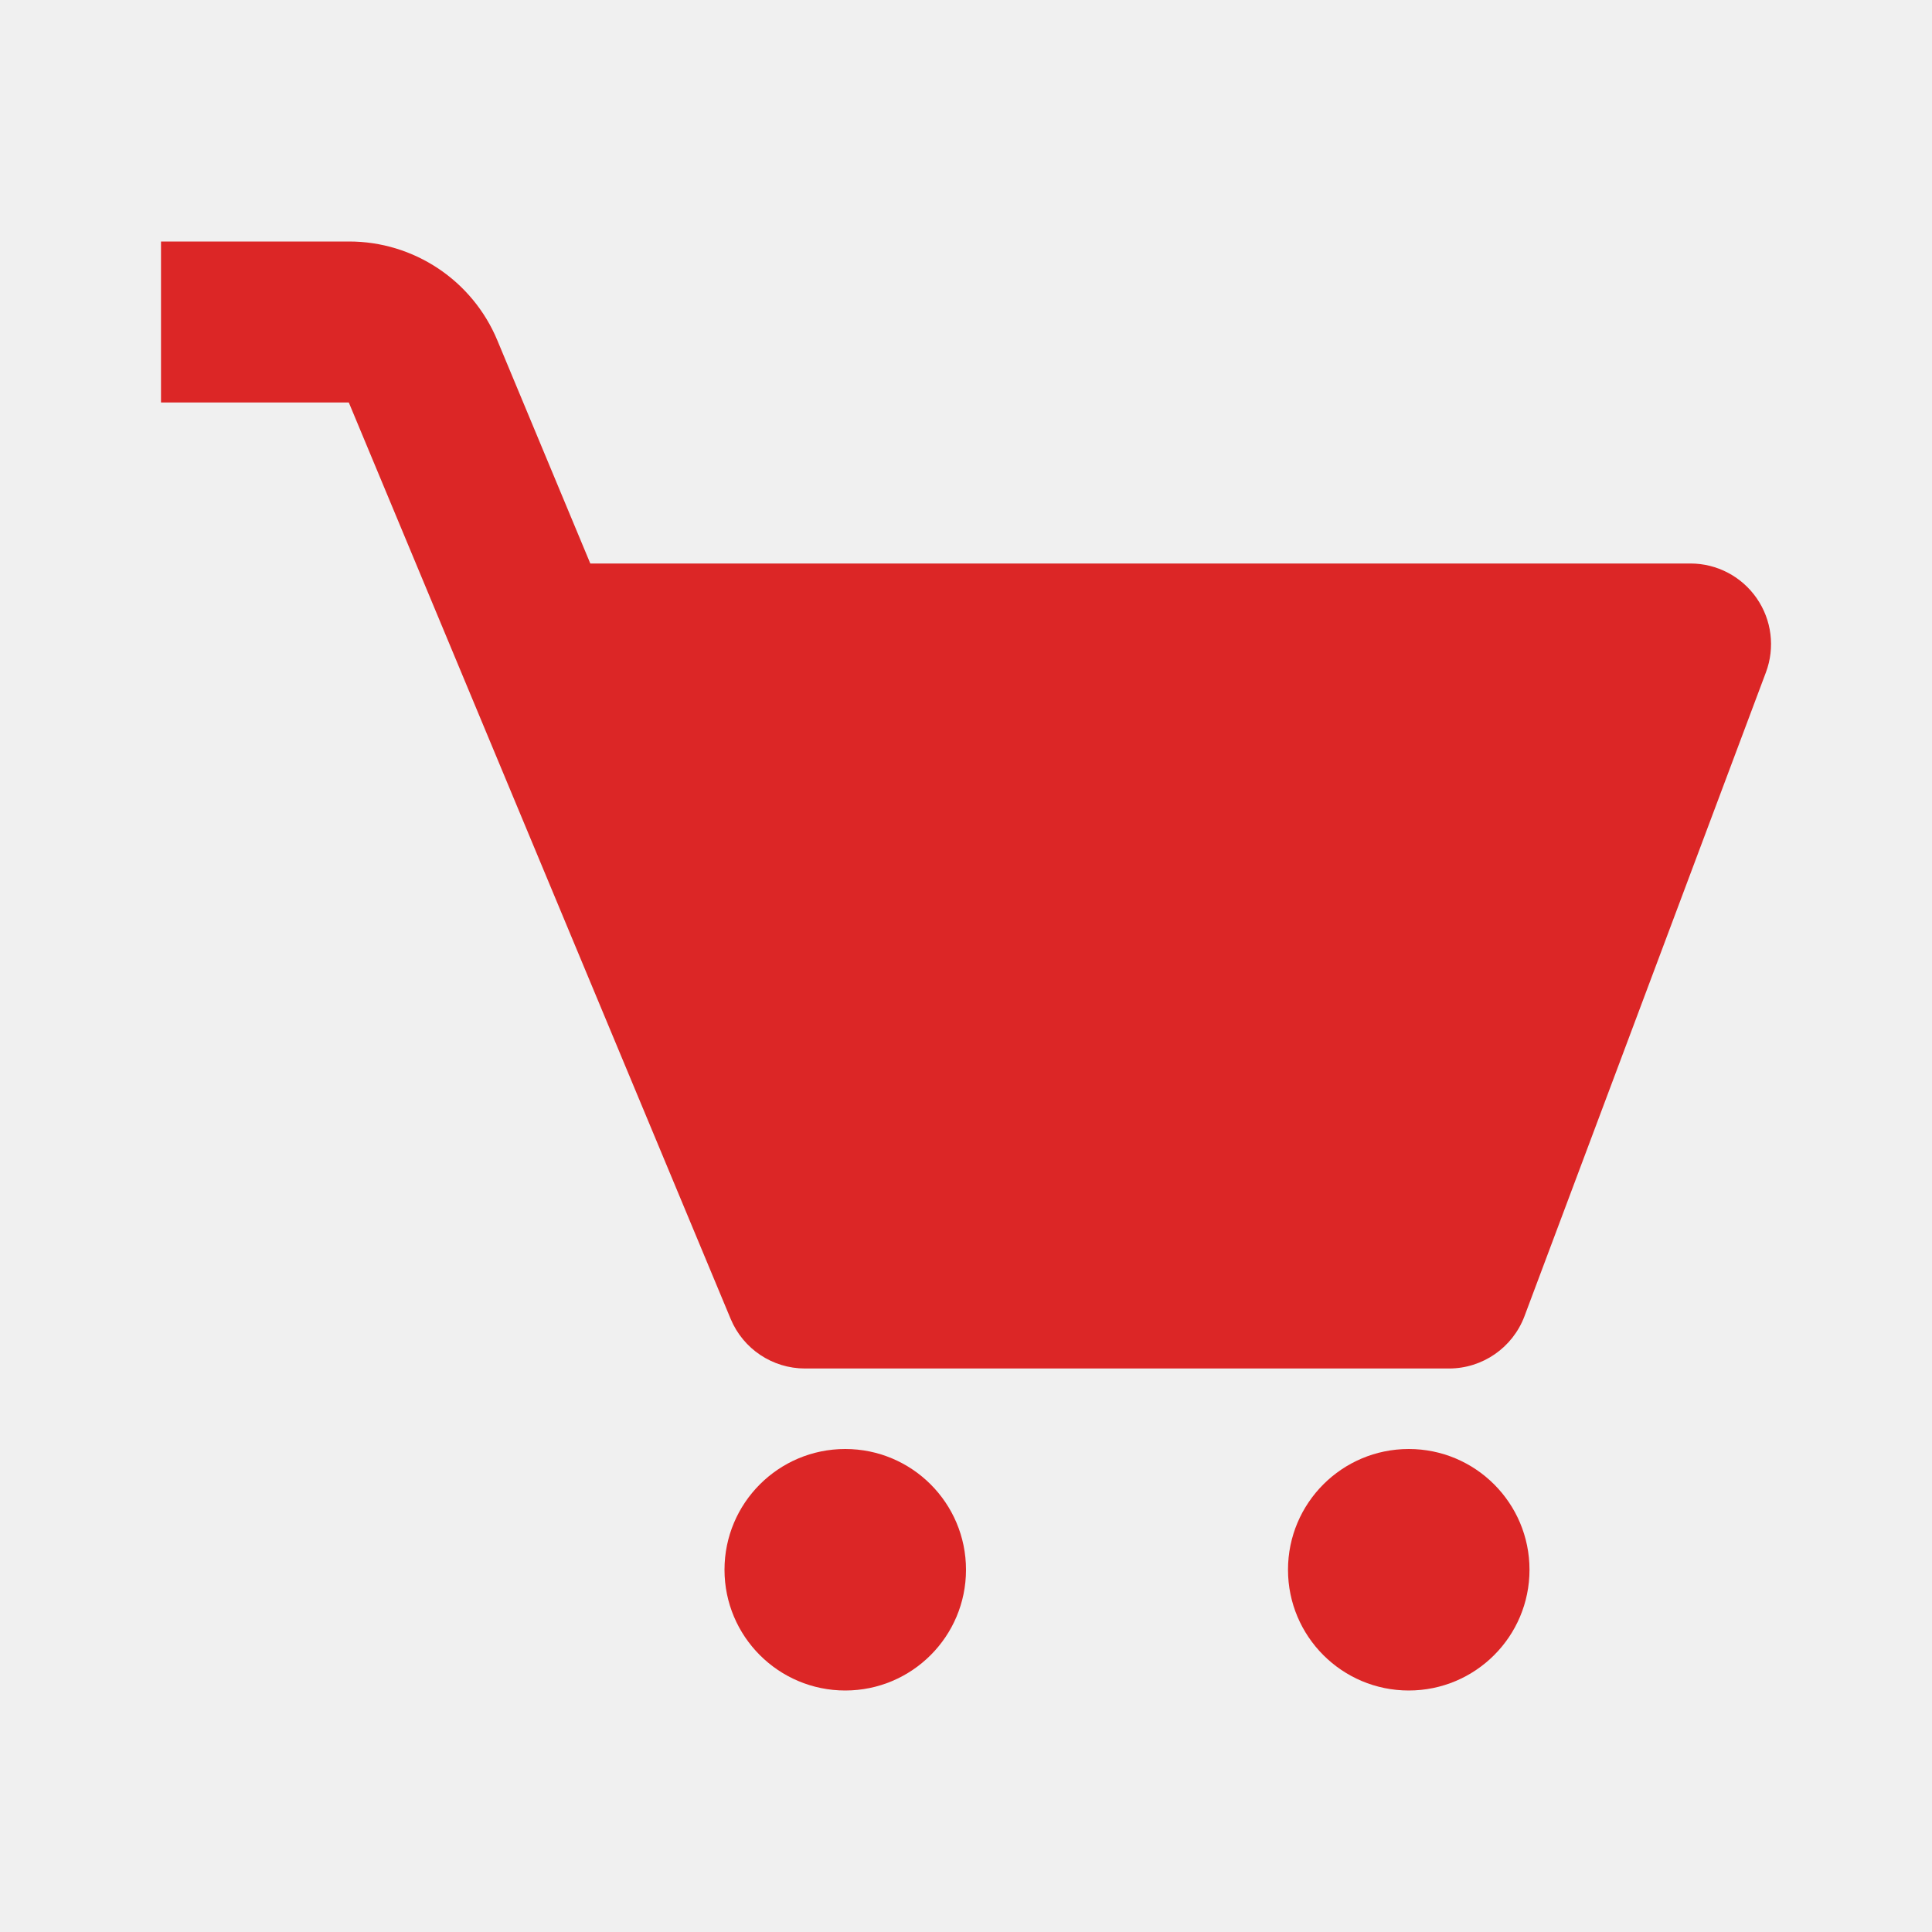
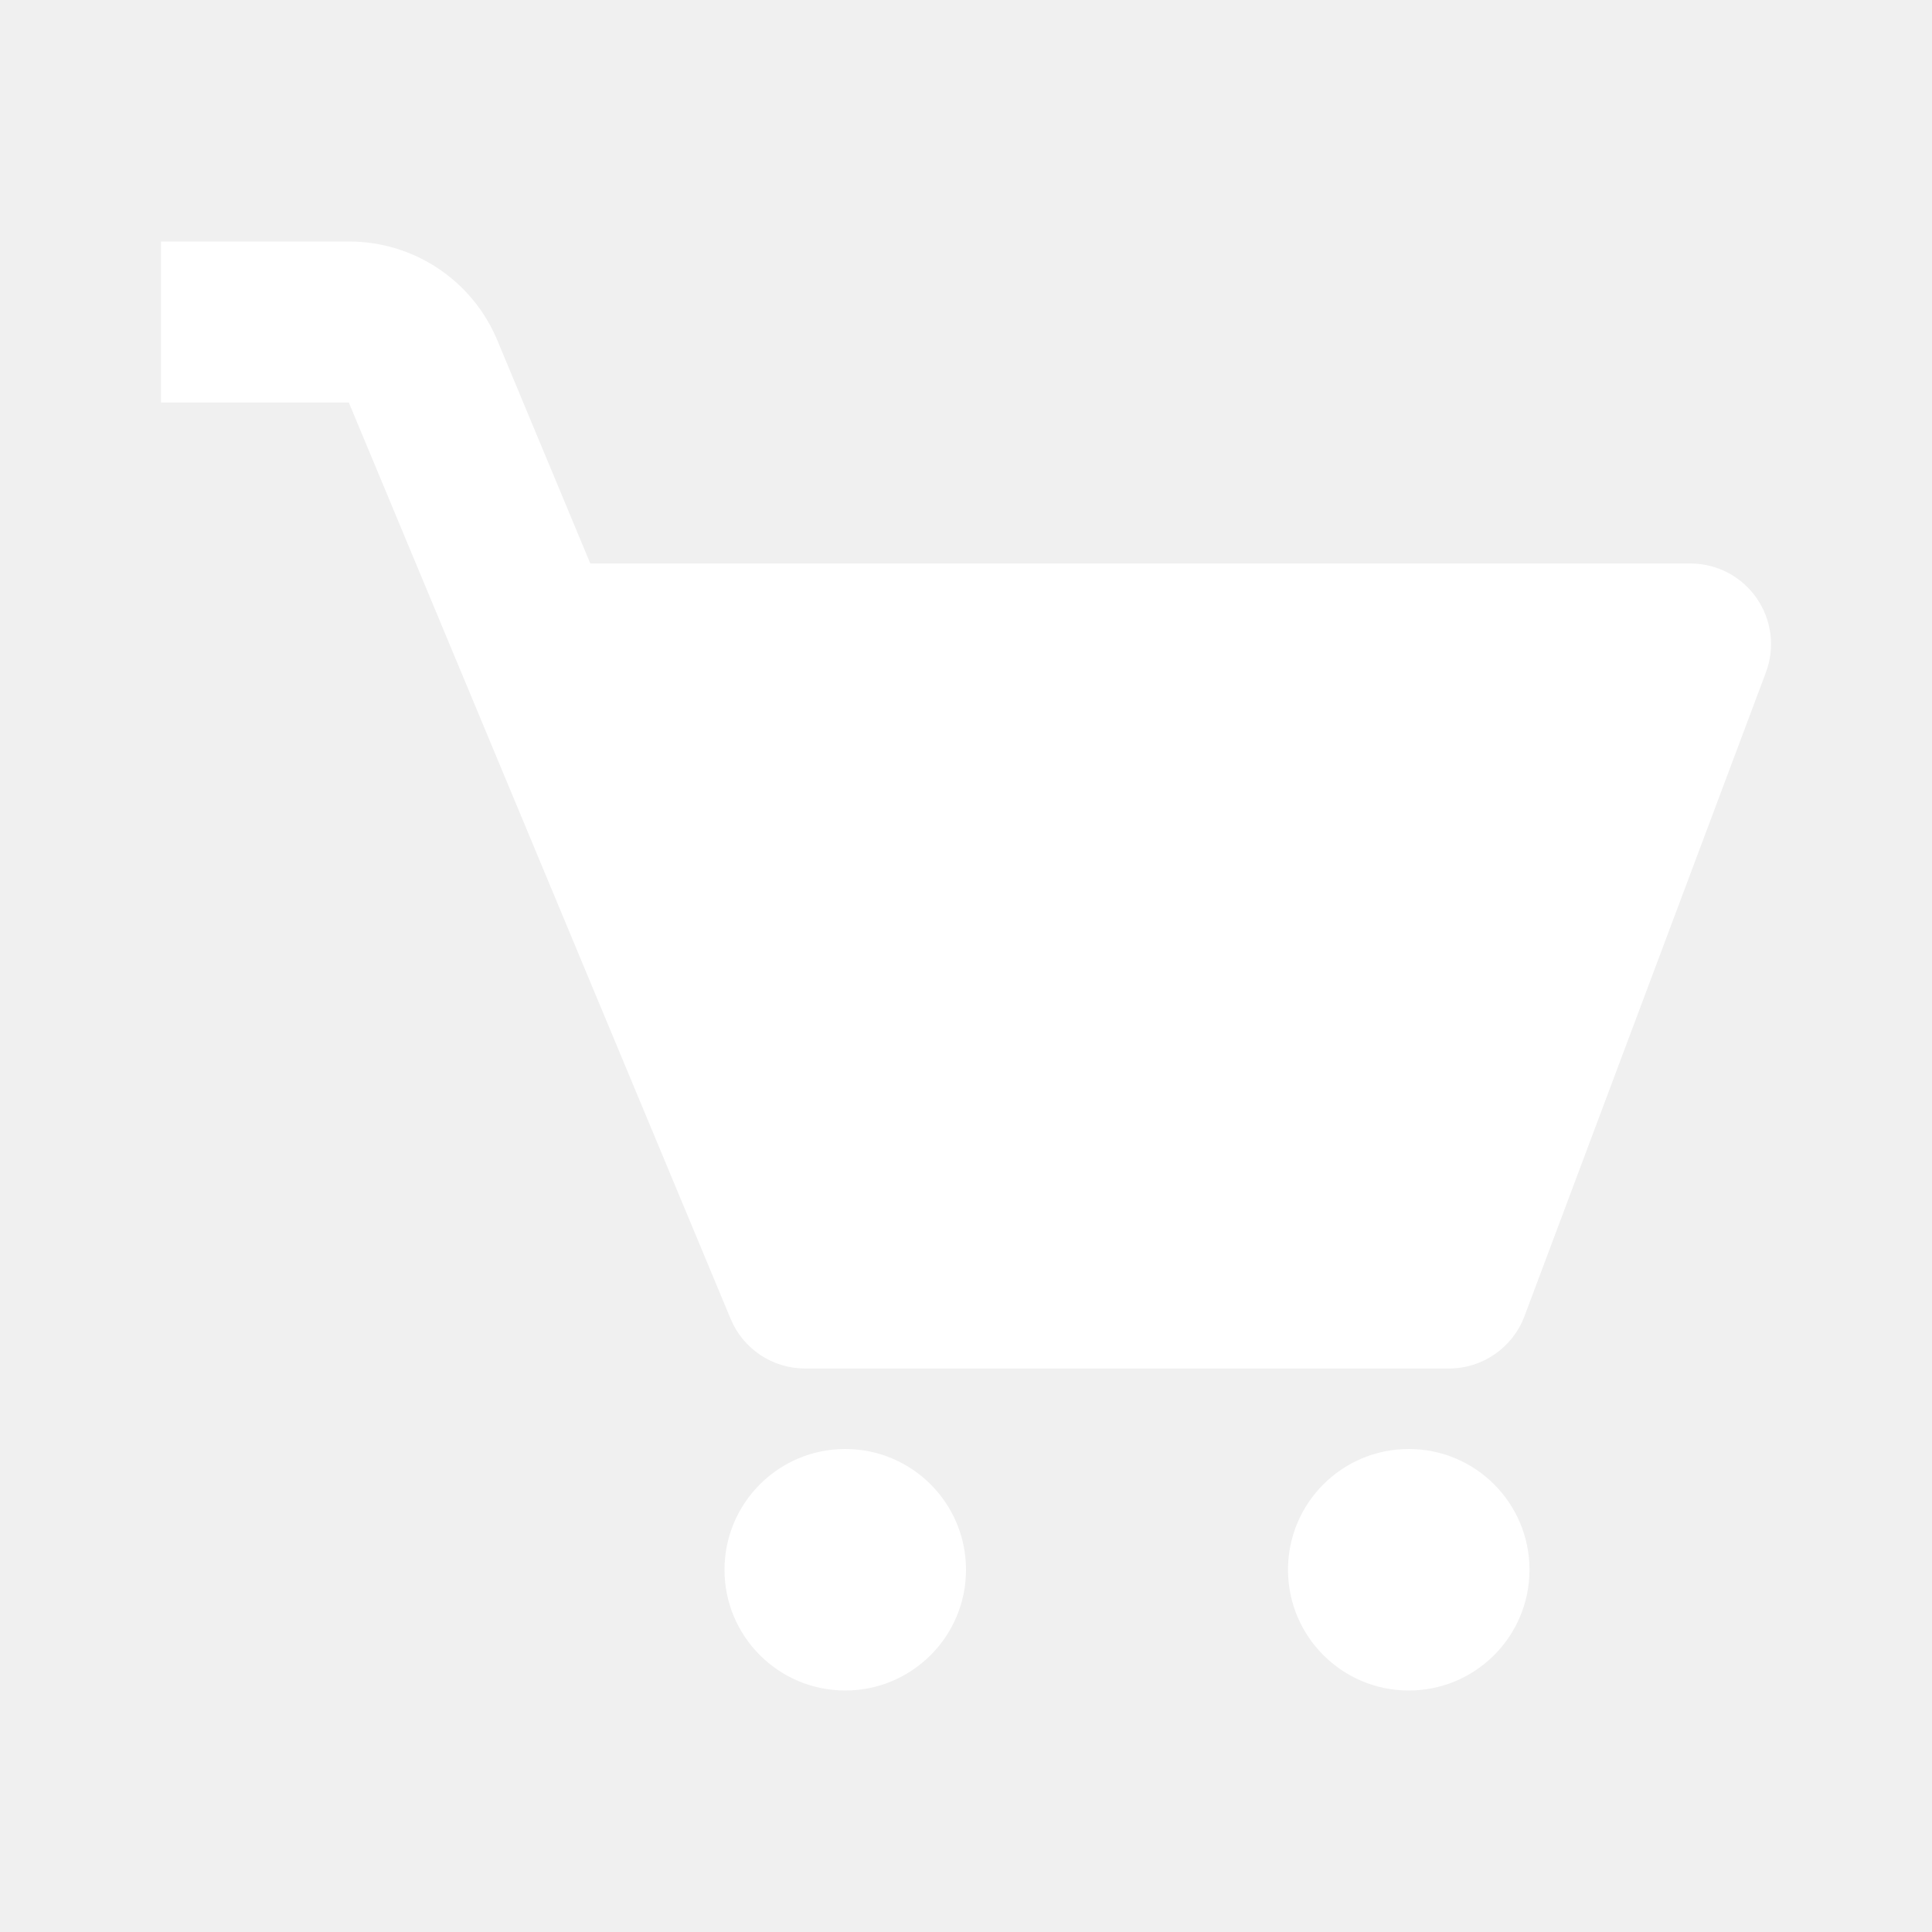
- <svg xmlns="http://www.w3.org/2000/svg" viewBox="0 0 24 24" fill="#DC2626" width="24" height="24">
+ <svg xmlns="http://www.w3.org/2000/svg" viewBox="0 0 24 24" fill="#FFFFFF" width="24" height="24">
  <path d="M21.822 7.431A1 1 0 0 0 21 7H7.333L6.179 4.23A1.994 1.994 0 0 0 4.333 3H2v2h2.333l4.744 11.385A1 1 0 0 0 10 17h8c.417 0 .79-.259.937-.648l3-8a1 1 0 0 0-.115-.921z" />
  <circle cx="10.5" cy="19.5" r="1.5" />
  <circle cx="17.5" cy="19.5" r="1.5" />
</svg>
